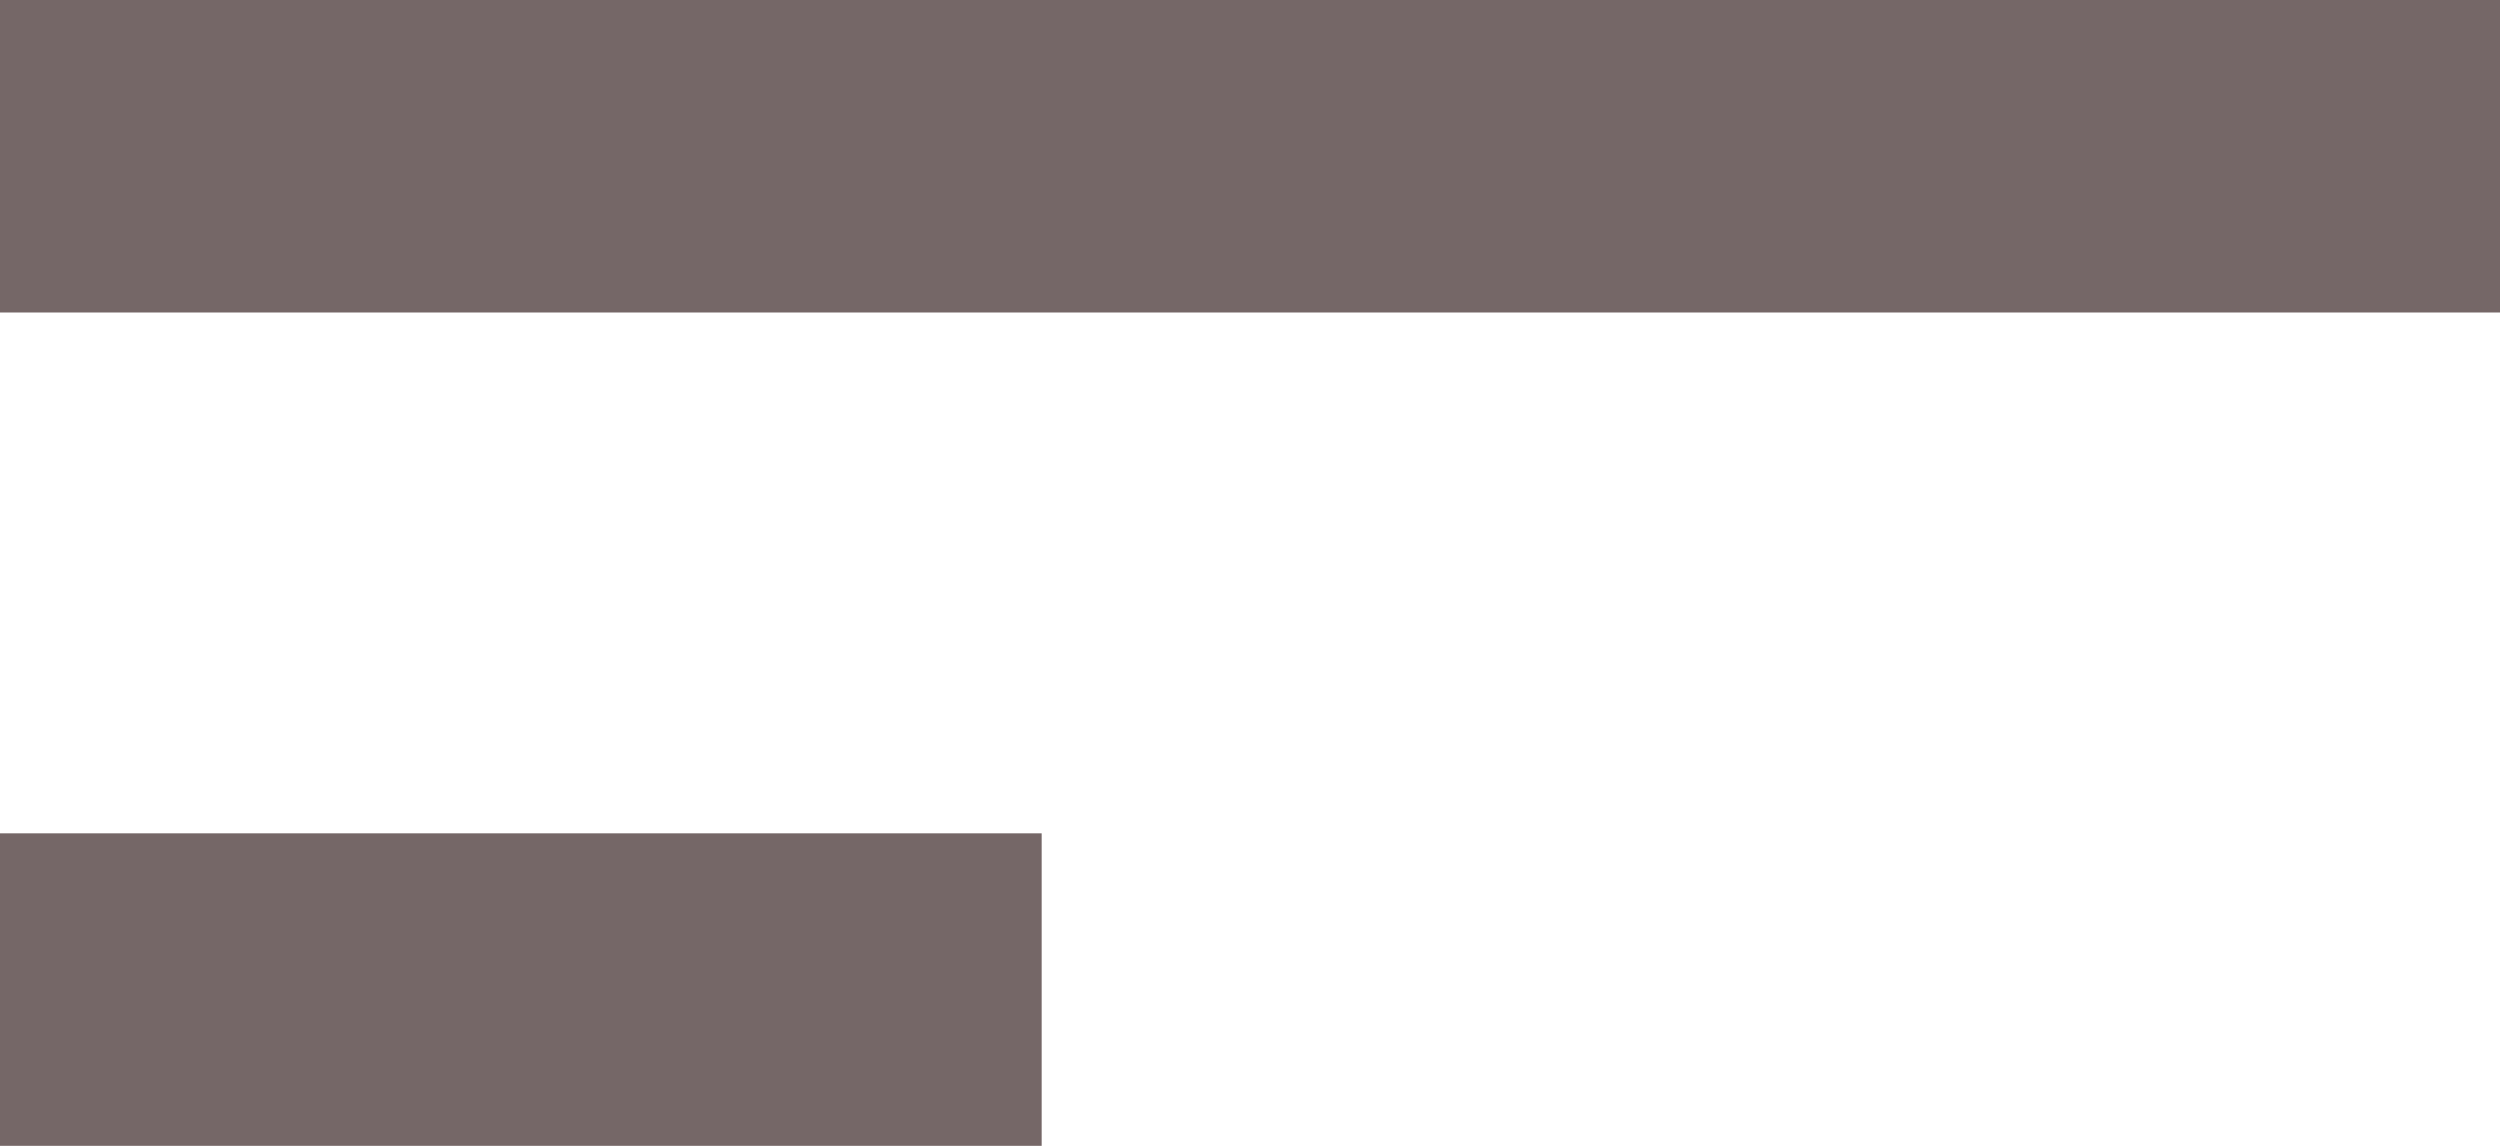
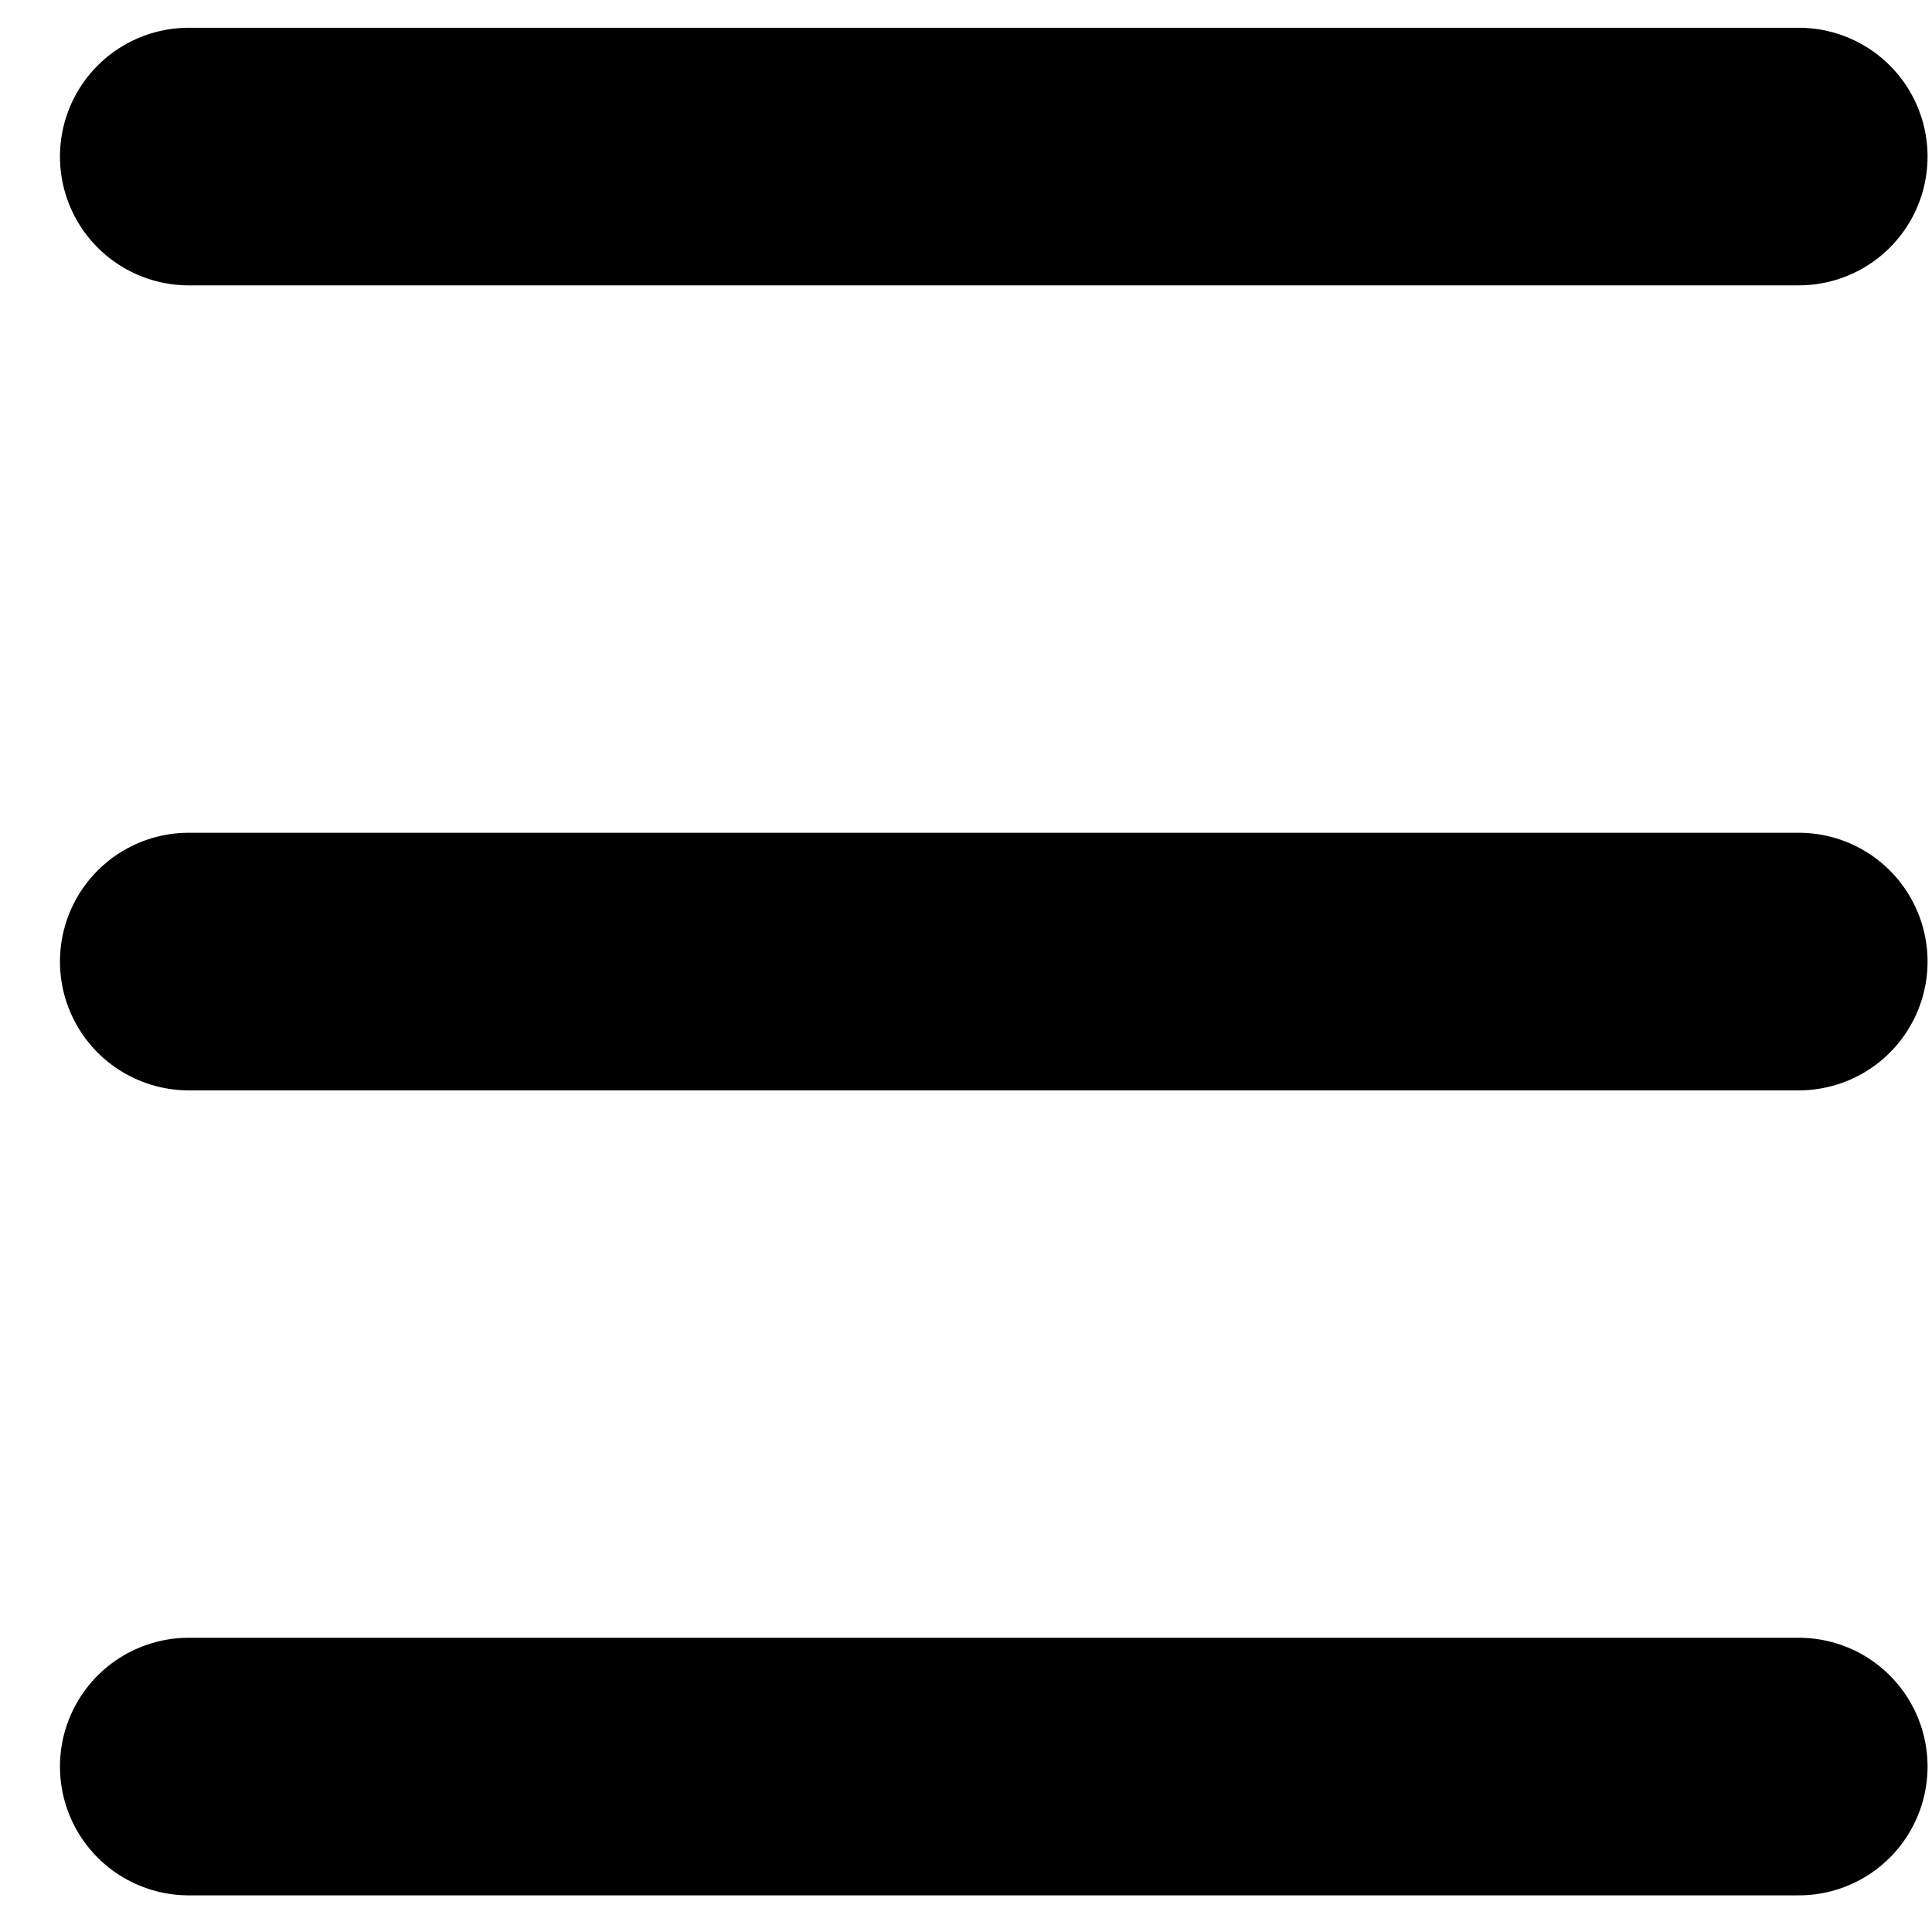
- <svg xmlns="http://www.w3.org/2000/svg" width="24" height="11" viewBox="0 0 24 11" fill="none">
-   <rect width="24" height="3" fill="#756767" />
-   <rect y="8" width="10" height="3" fill="#756767" />
+ <svg xmlns="http://www.w3.org/2000/svg" width="30" height="30" viewBox="0 0 30 30" fill="none">
+   <path d="M2.931 2.431H27.931" stroke="black" stroke-width="4" stroke-linecap="round" stroke-linejoin="round" />
+   <path d="M2.931 14.931H27.931" stroke="black" stroke-width="4" stroke-linecap="round" stroke-linejoin="round" />
+   <path d="M2.931 27.431H27.931" stroke="black" stroke-width="4" stroke-linecap="round" stroke-linejoin="round" />
</svg>
